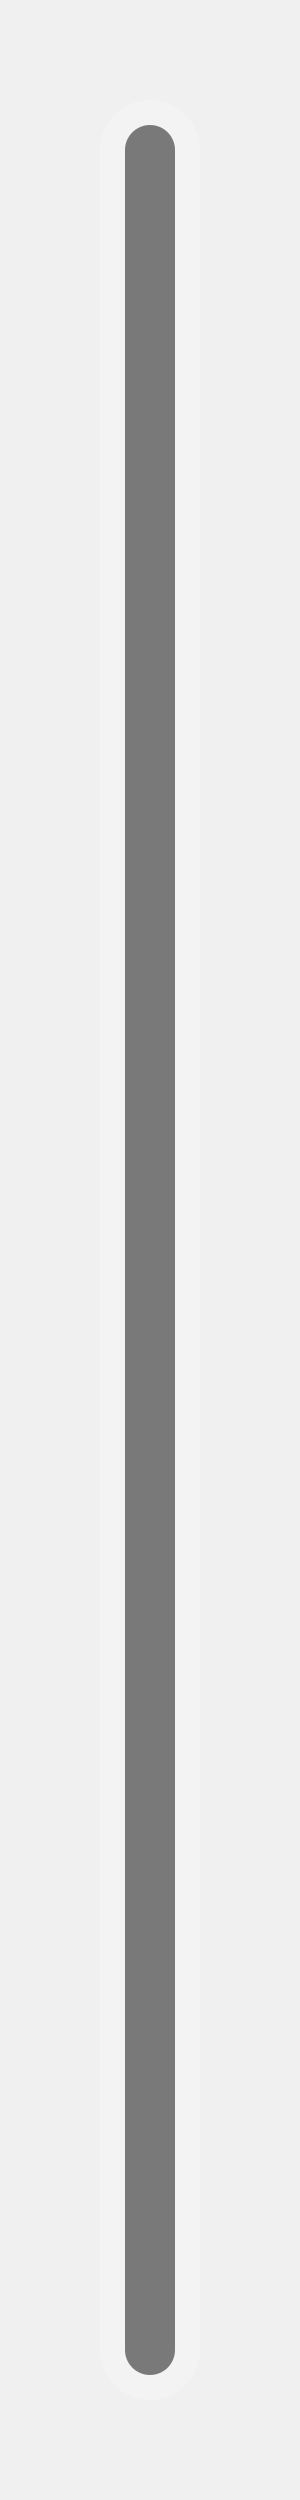
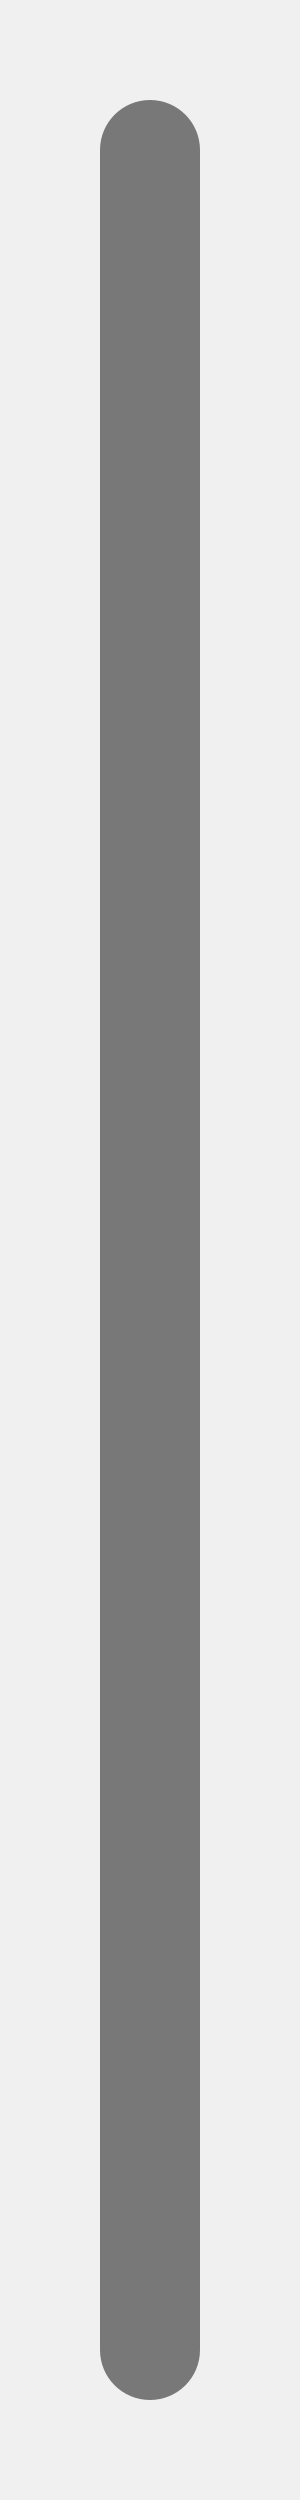
<svg xmlns="http://www.w3.org/2000/svg" baseProfile="tiny" height="100px" version="1.1" viewBox="0 0 12 100" width="12px" x="0px" y="0px">
-   <path d="M8,94c0,1.104-0.895,2-2,2l0,0c-1.104,0-2-0.896-2-2V6c0-1.104,0.896-2,2-2l0,0  c1.105,0,2,0.896,2,2V94z" fill="#FFFFFF" fill-opacity="0.2" stroke-opacity="0.2" />
-   <path d="M6,95c-0.551,0-1-0.449-1-1V6c0-0.551,0.449-1,1-1c0.553,0,1,0.449,1,1v88C7,94.551,6.553,95,6,95z" fill-opacity="0.5" stroke-opacity="0.5" />
+   <path d="M4,6c0-1.104,0.895-2,2-2l0,0c1.104,0,2,0.896,2,2v88c0,1.104-0.896,2-2,2l0,0c-1.105,0-2-0.896-2-2V6z" fill-opacity="0.5" stroke-opacity="0.5" />
  <rect fill="none" height="100" width="12" />
</svg>
